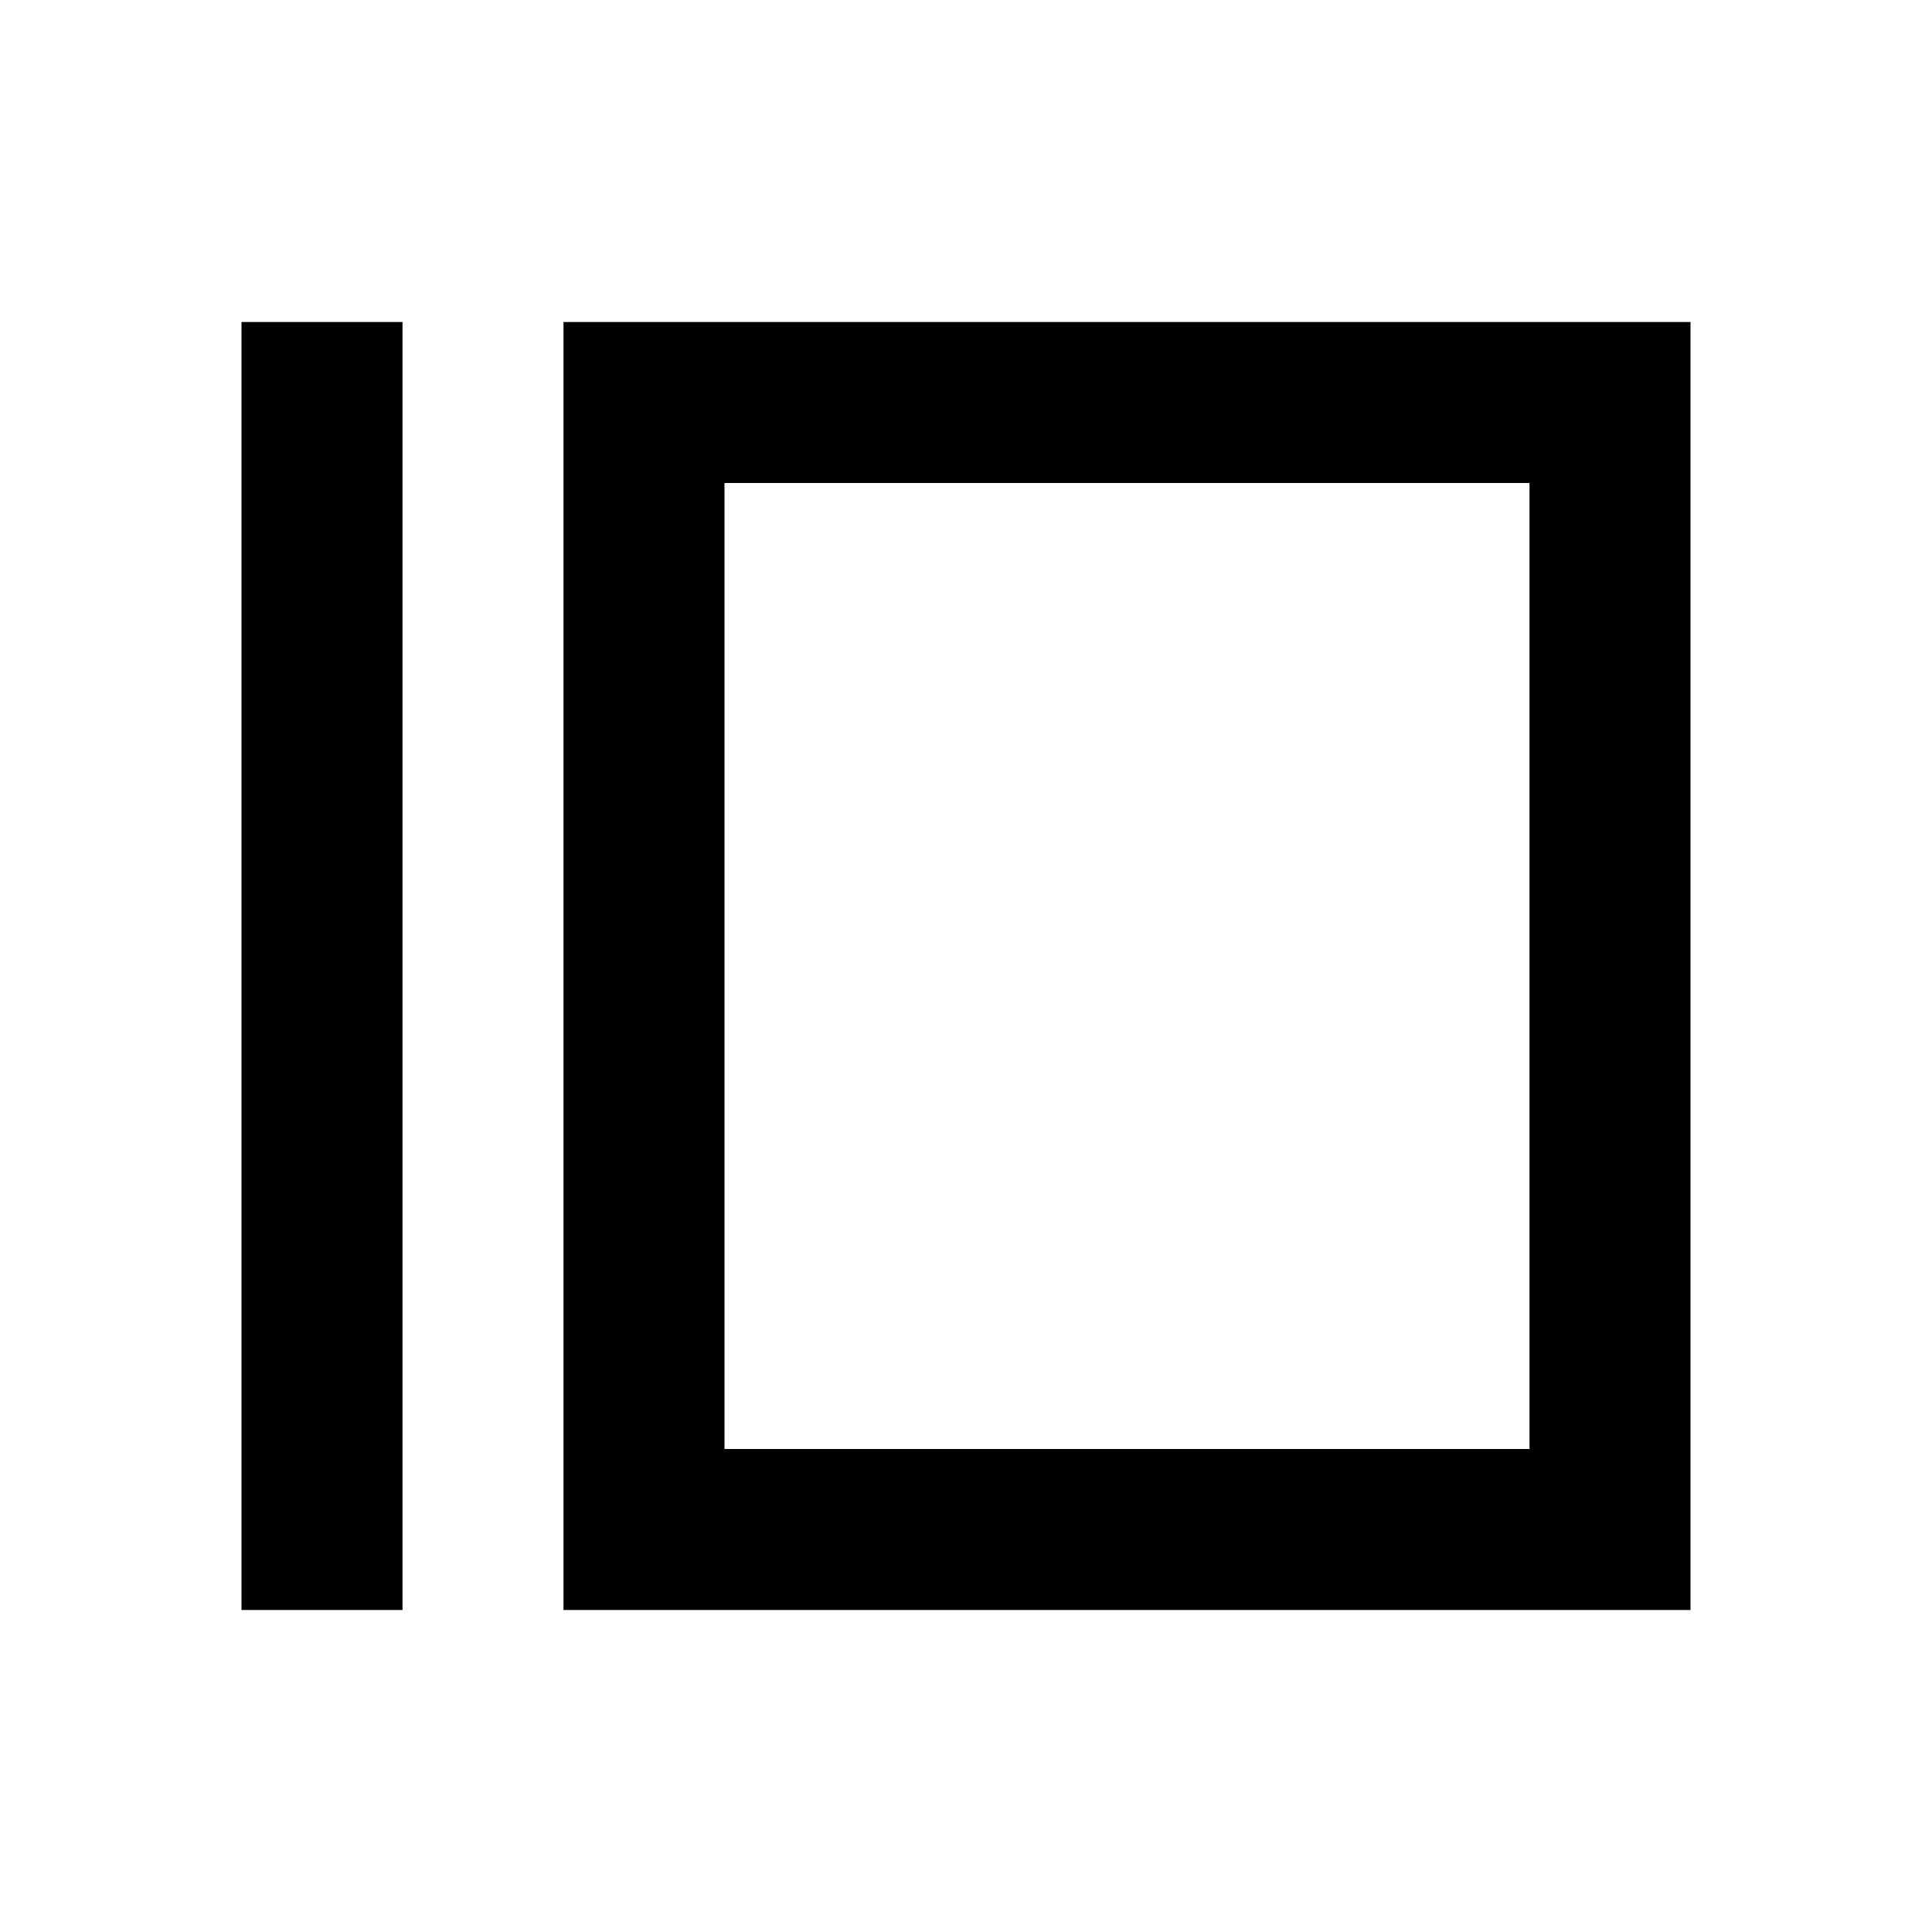
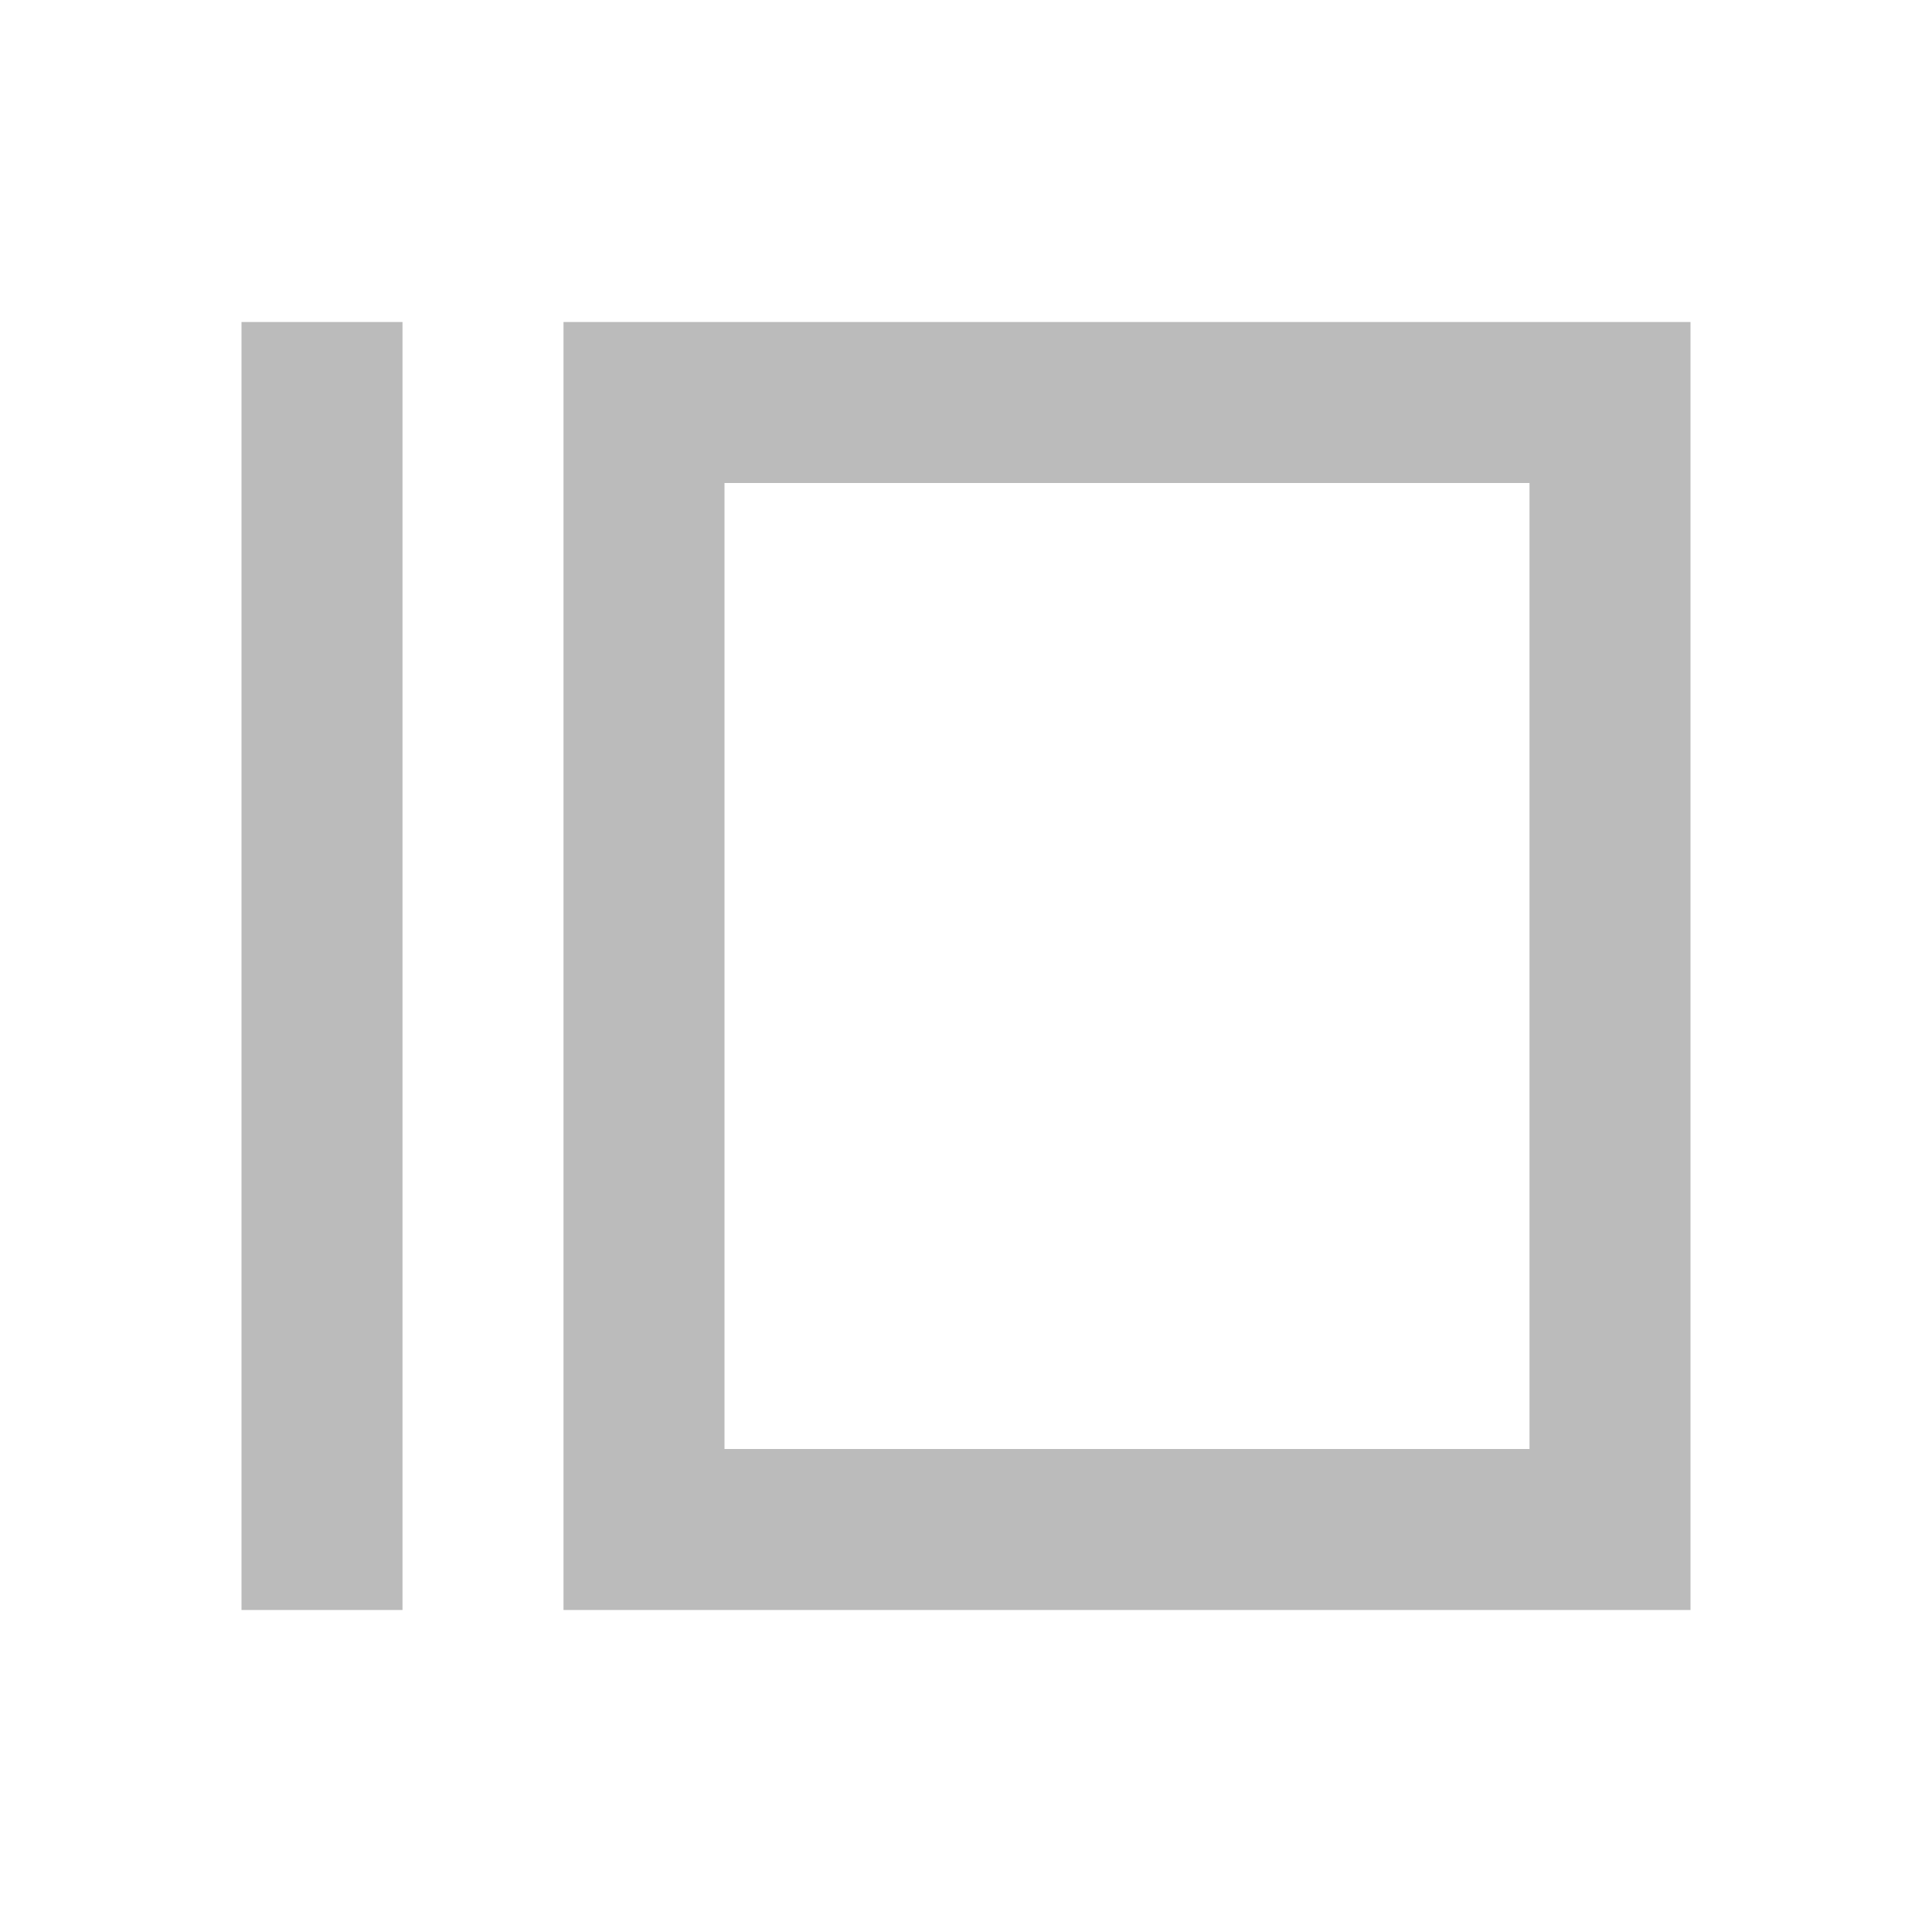
<svg xmlns="http://www.w3.org/2000/svg" width="24" height="24" viewBox="0 0 24 24" fill="none">
-   <path fill-rule="evenodd" clip-rule="evenodd" d="M21 20H7V4H21V20ZM19 18H9V6H19V18Z" fill="currentColor" />
-   <path d="M3 20H5V4H3V20Z" fill="currentColor" />
+   <path fill-rule="evenodd" clip-rule="evenodd" d="M21 20H7V4H21V20ZM19 18H9V6H19V18Z" fill="#bbb" />
+   <path d="M3 20H5V4H3V20Z" fill="#bbb" />
</svg>
